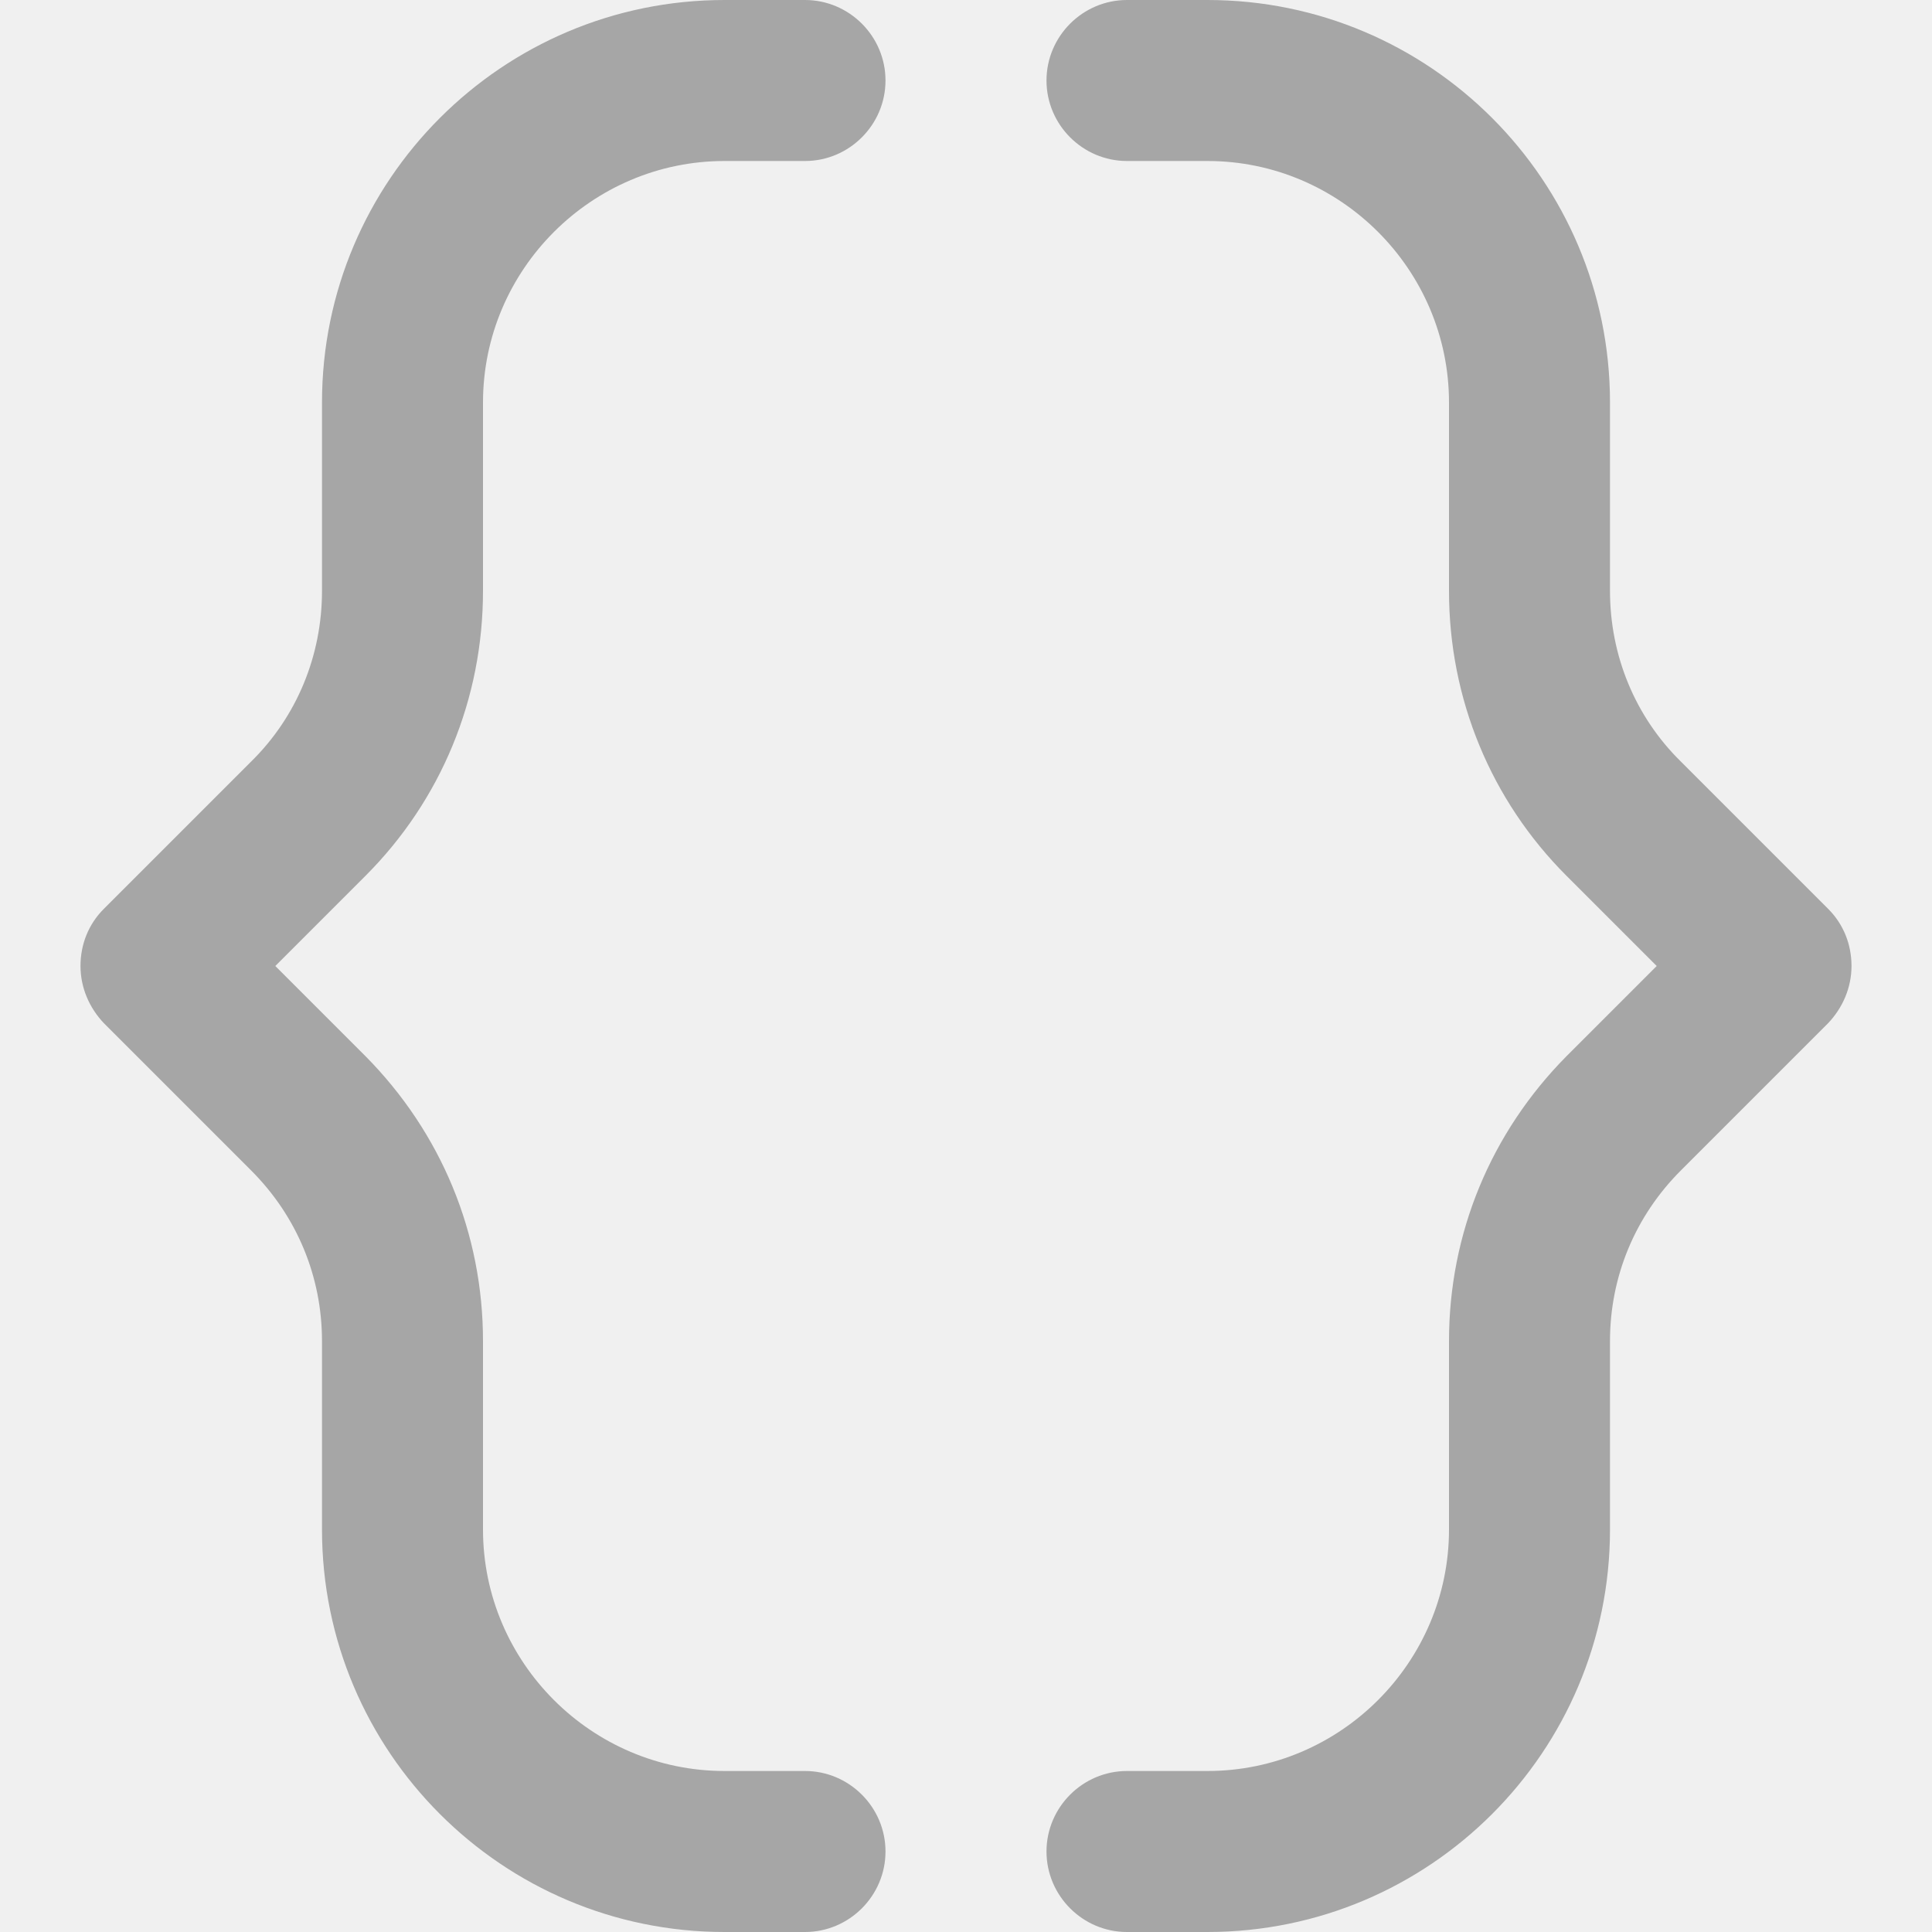
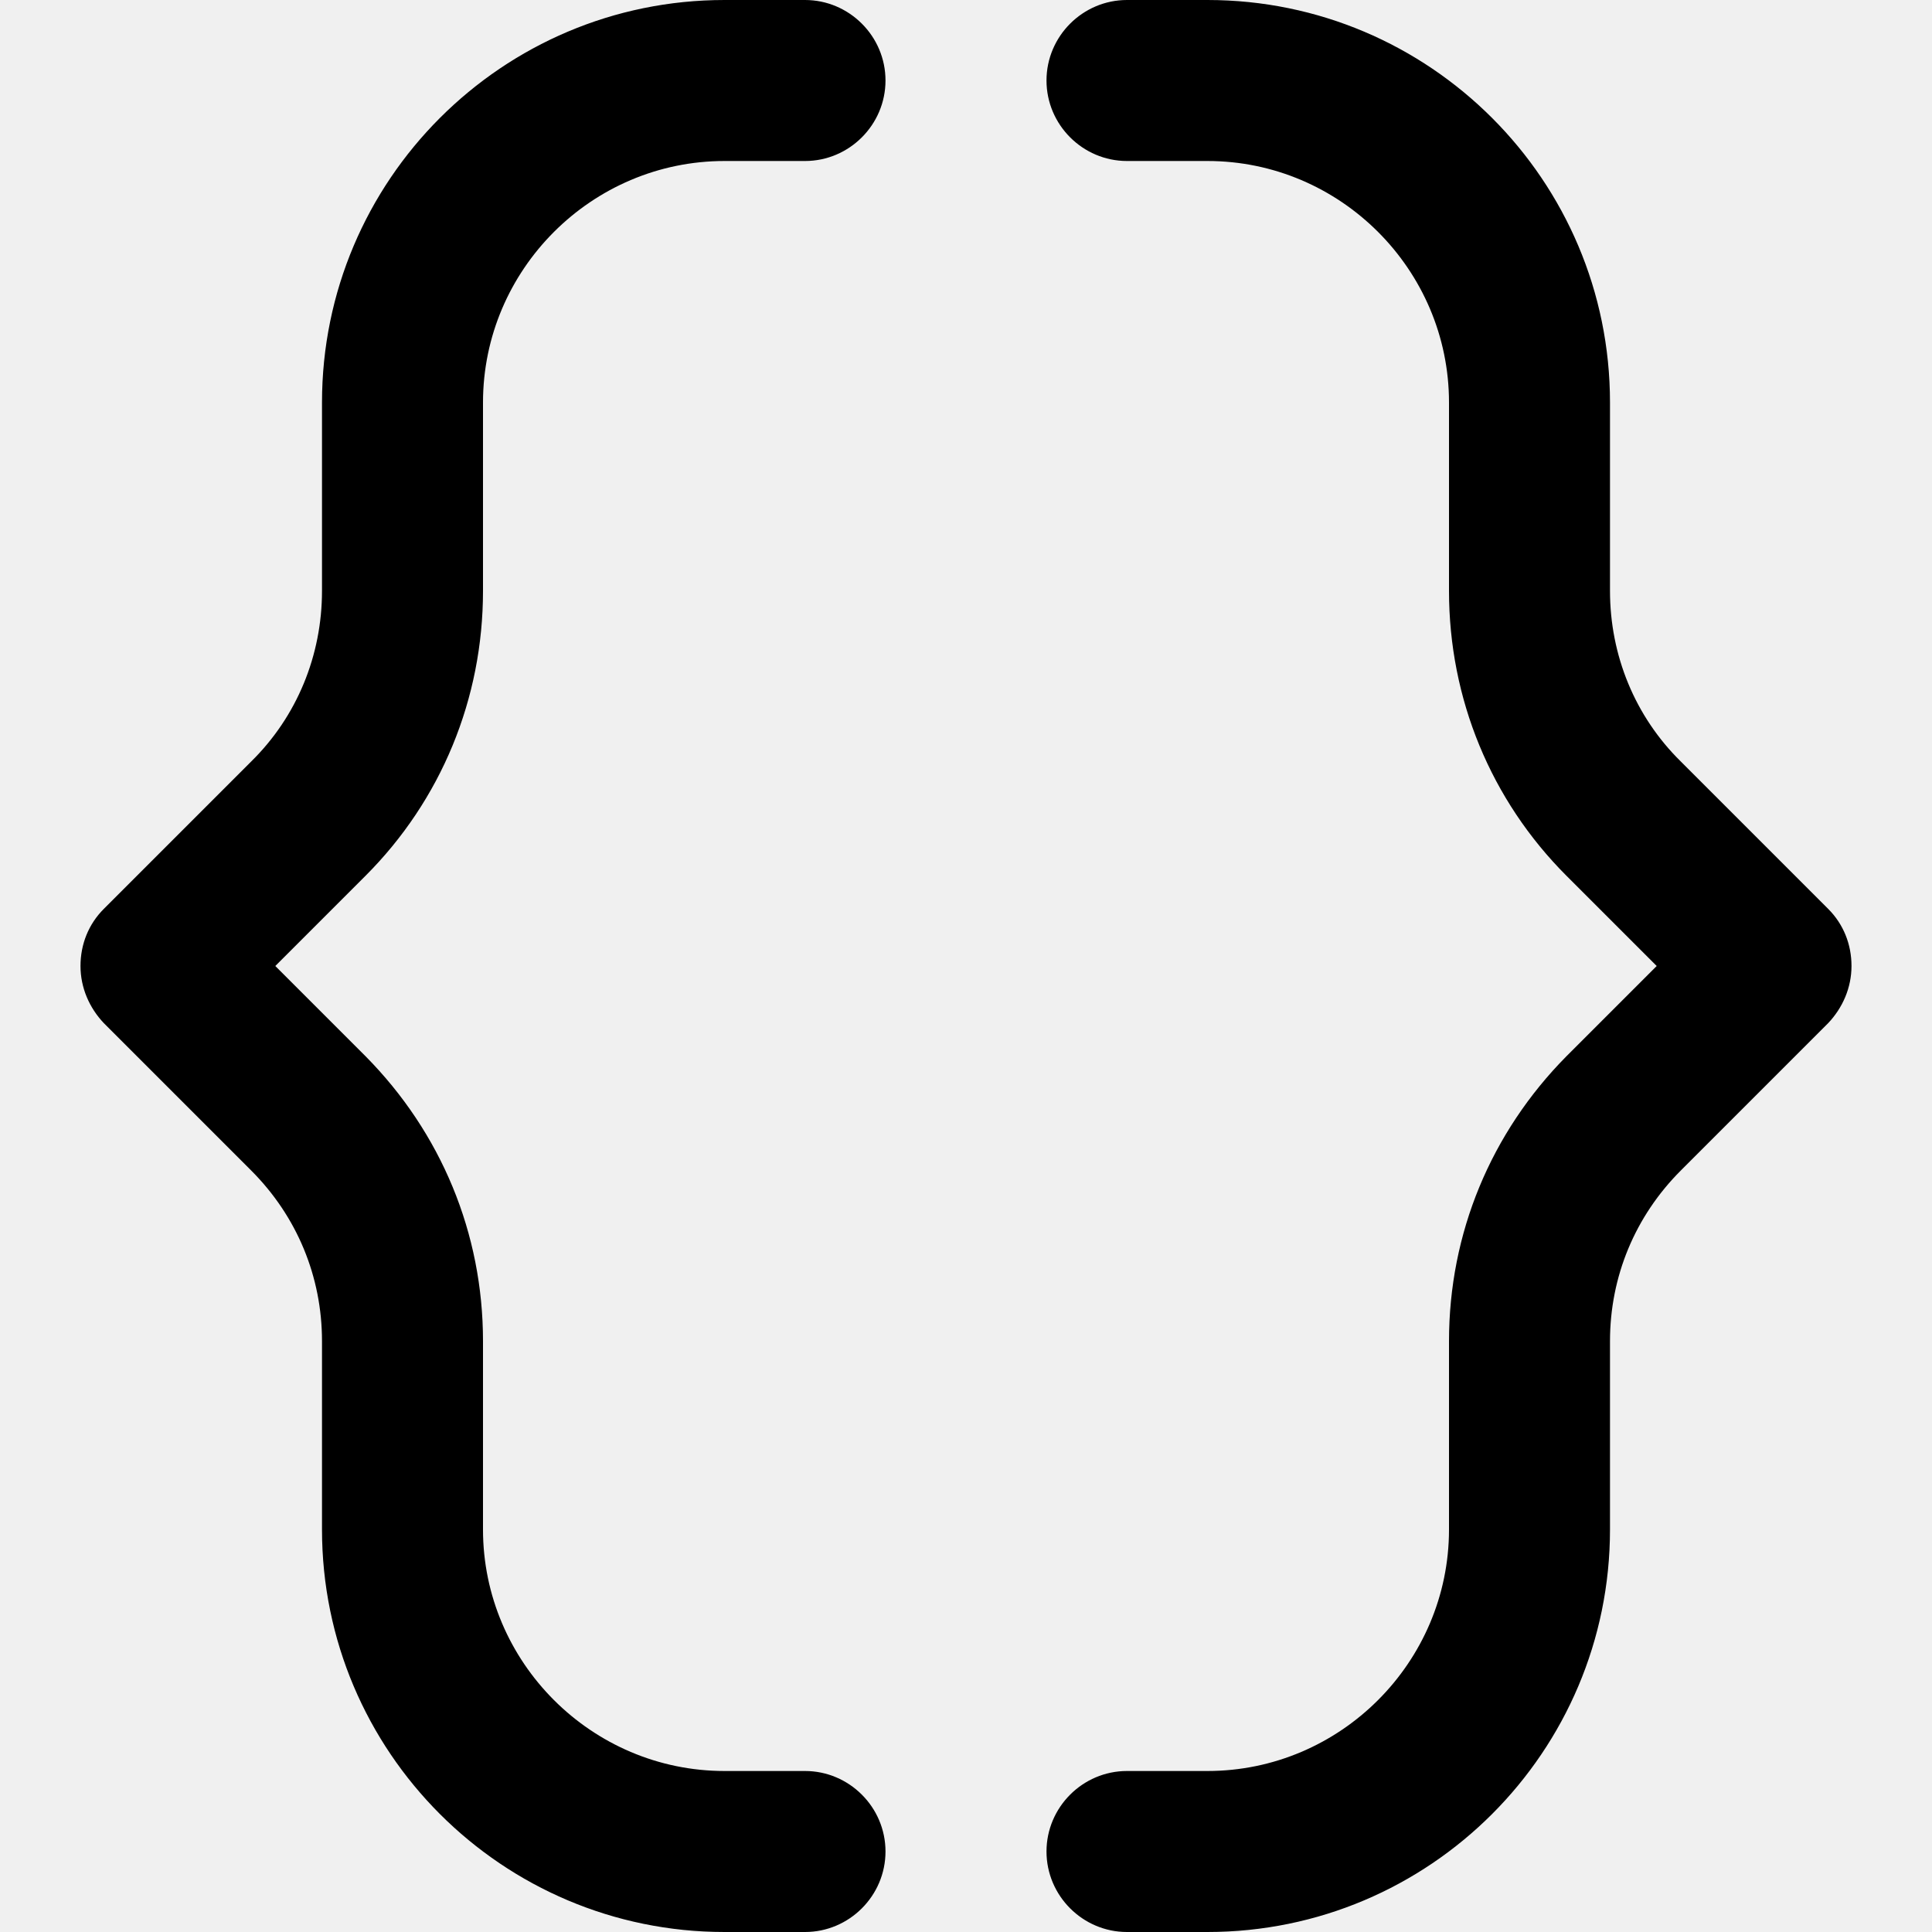
- <svg xmlns="http://www.w3.org/2000/svg" width="512" height="512" viewBox="0 0 512 512" fill="none">
+ <svg xmlns="http://www.w3.org/2000/svg" width="512" height="512" viewBox="0 0 512 512" fill="currentColor">
  <g clip-path="url(#clip0_16_138)">
-     <path d="M490.666 256C490.666 261.76 488.32 267.093 484.48 271.147L445.44 310.187C433.28 322.347 426.666 338.347 426.666 355.413V405.333C426.666 464.213 378.88 512 320 512H298.666C286.933 512 277.333 502.4 277.333 490.667C277.333 478.933 286.933 469.333 298.666 469.333H320C355.2 469.333 384 440.533 384 405.333V355.413C384 326.827 395.093 300.16 415.146 279.893L439.04 256L415.146 232.107C395.093 212.053 384 185.173 384 156.587V106.667C384 71.467 355.2 42.667 320 42.667H298.666C286.933 42.667 277.333 33.067 277.333 21.333C277.333 9.6 286.933 0 298.666 0H320C378.88 0 426.666 47.787 426.666 106.667V156.587C426.666 173.653 433.28 189.867 445.44 201.813L484.48 240.853C488.533 244.907 490.666 250.24 490.666 256ZM128 156.587V106.667C128 71.467 156.8 42.667 192 42.667H213.333C225.066 42.667 234.666 33.067 234.666 21.333C234.666 9.6 225.066 0 213.333 0H192C133.12 0 85.333 47.787 85.333 106.667V156.587C85.333 173.653 78.72 189.867 66.56 201.813L27.52 240.853C23.466 244.907 21.333 250.24 21.333 256C21.333 261.76 23.68 267.093 27.52 271.147L66.56 310.187C78.72 322.347 85.333 338.347 85.333 355.413V405.333C85.333 464.213 133.12 512 192 512H213.333C225.066 512 234.666 502.4 234.666 490.667C234.666 478.933 225.066 469.333 213.333 469.333H192C156.8 469.333 128 440.533 128 405.333V355.413C128 326.827 116.906 300.16 96.853 279.893L72.96 256L96.853 232.107C116.906 212.053 128 185.173 128 156.587Z" fill="#A6A6A6" />
+     <path d="M490.666 256C490.666 261.76 488.32 267.093 484.48 271.147L445.44 310.187C433.28 322.347 426.666 338.347 426.666 355.413V405.333C426.666 464.213 378.88 512 320 512H298.666C286.933 512 277.333 502.4 277.333 490.667C277.333 478.933 286.933 469.333 298.666 469.333H320C355.2 469.333 384 440.533 384 405.333V355.413C384 326.827 395.093 300.16 415.146 279.893L439.04 256L415.146 232.107C395.093 212.053 384 185.173 384 156.587V106.667C384 71.467 355.2 42.667 320 42.667H298.666C286.933 42.667 277.333 33.067 277.333 21.333C277.333 9.6 286.933 0 298.666 0H320C378.88 0 426.666 47.787 426.666 106.667V156.587C426.666 173.653 433.28 189.867 445.44 201.813L484.48 240.853C488.533 244.907 490.666 250.24 490.666 256ZM128 156.587V106.667C128 71.467 156.8 42.667 192 42.667H213.333C225.066 42.667 234.666 33.067 234.666 21.333C234.666 9.6 225.066 0 213.333 0H192C133.12 0 85.333 47.787 85.333 106.667V156.587C85.333 173.653 78.72 189.867 66.56 201.813L27.52 240.853C23.466 244.907 21.333 250.24 21.333 256C21.333 261.76 23.68 267.093 27.52 271.147L66.56 310.187C78.72 322.347 85.333 338.347 85.333 355.413V405.333C85.333 464.213 133.12 512 192 512H213.333C225.066 512 234.666 502.4 234.666 490.667C234.666 478.933 225.066 469.333 213.333 469.333H192C156.8 469.333 128 440.533 128 405.333V355.413C128 326.827 116.906 300.16 96.853 279.893L72.96 256L96.853 232.107C116.906 212.053 128 185.173 128 156.587Z" fill="currentColor" />
  </g>
  <defs>
    <clipPath id="clip0_16_138">
-       <rect width="512" height="512" fill="white" />
+       <rect width="512" height="512" fill="currentColor" />
    </clipPath>
  </defs>
</svg>
